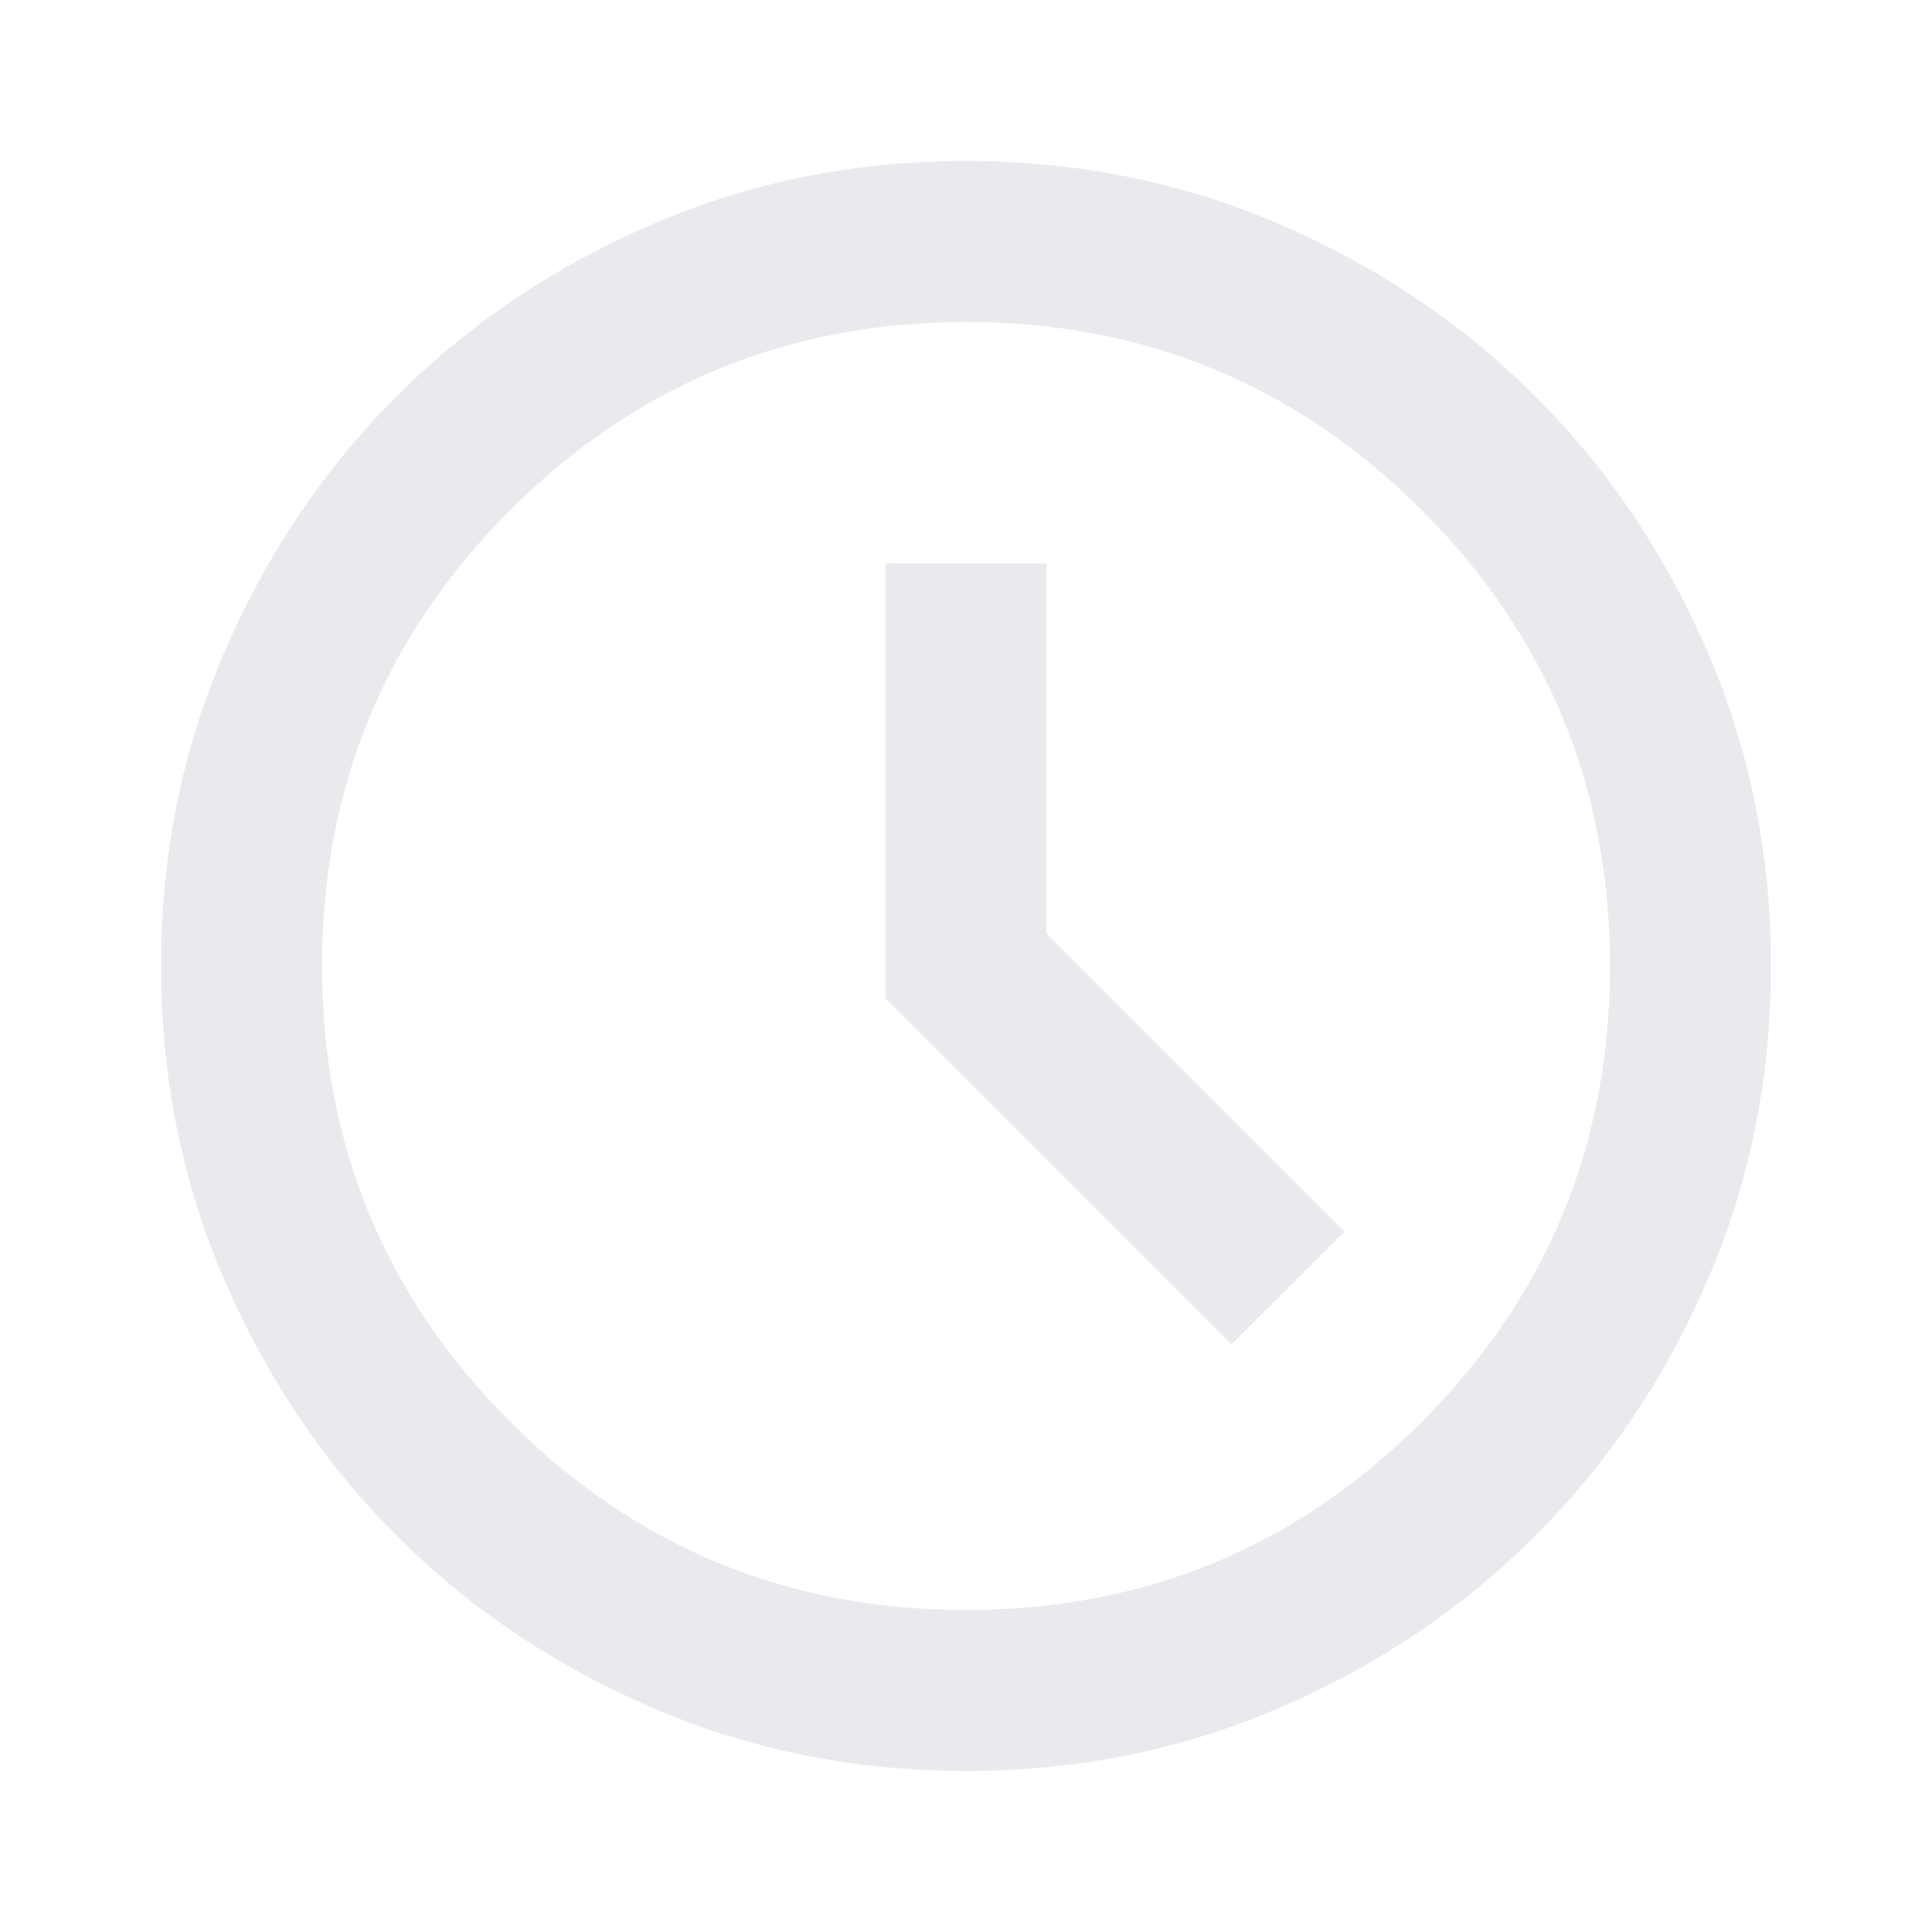
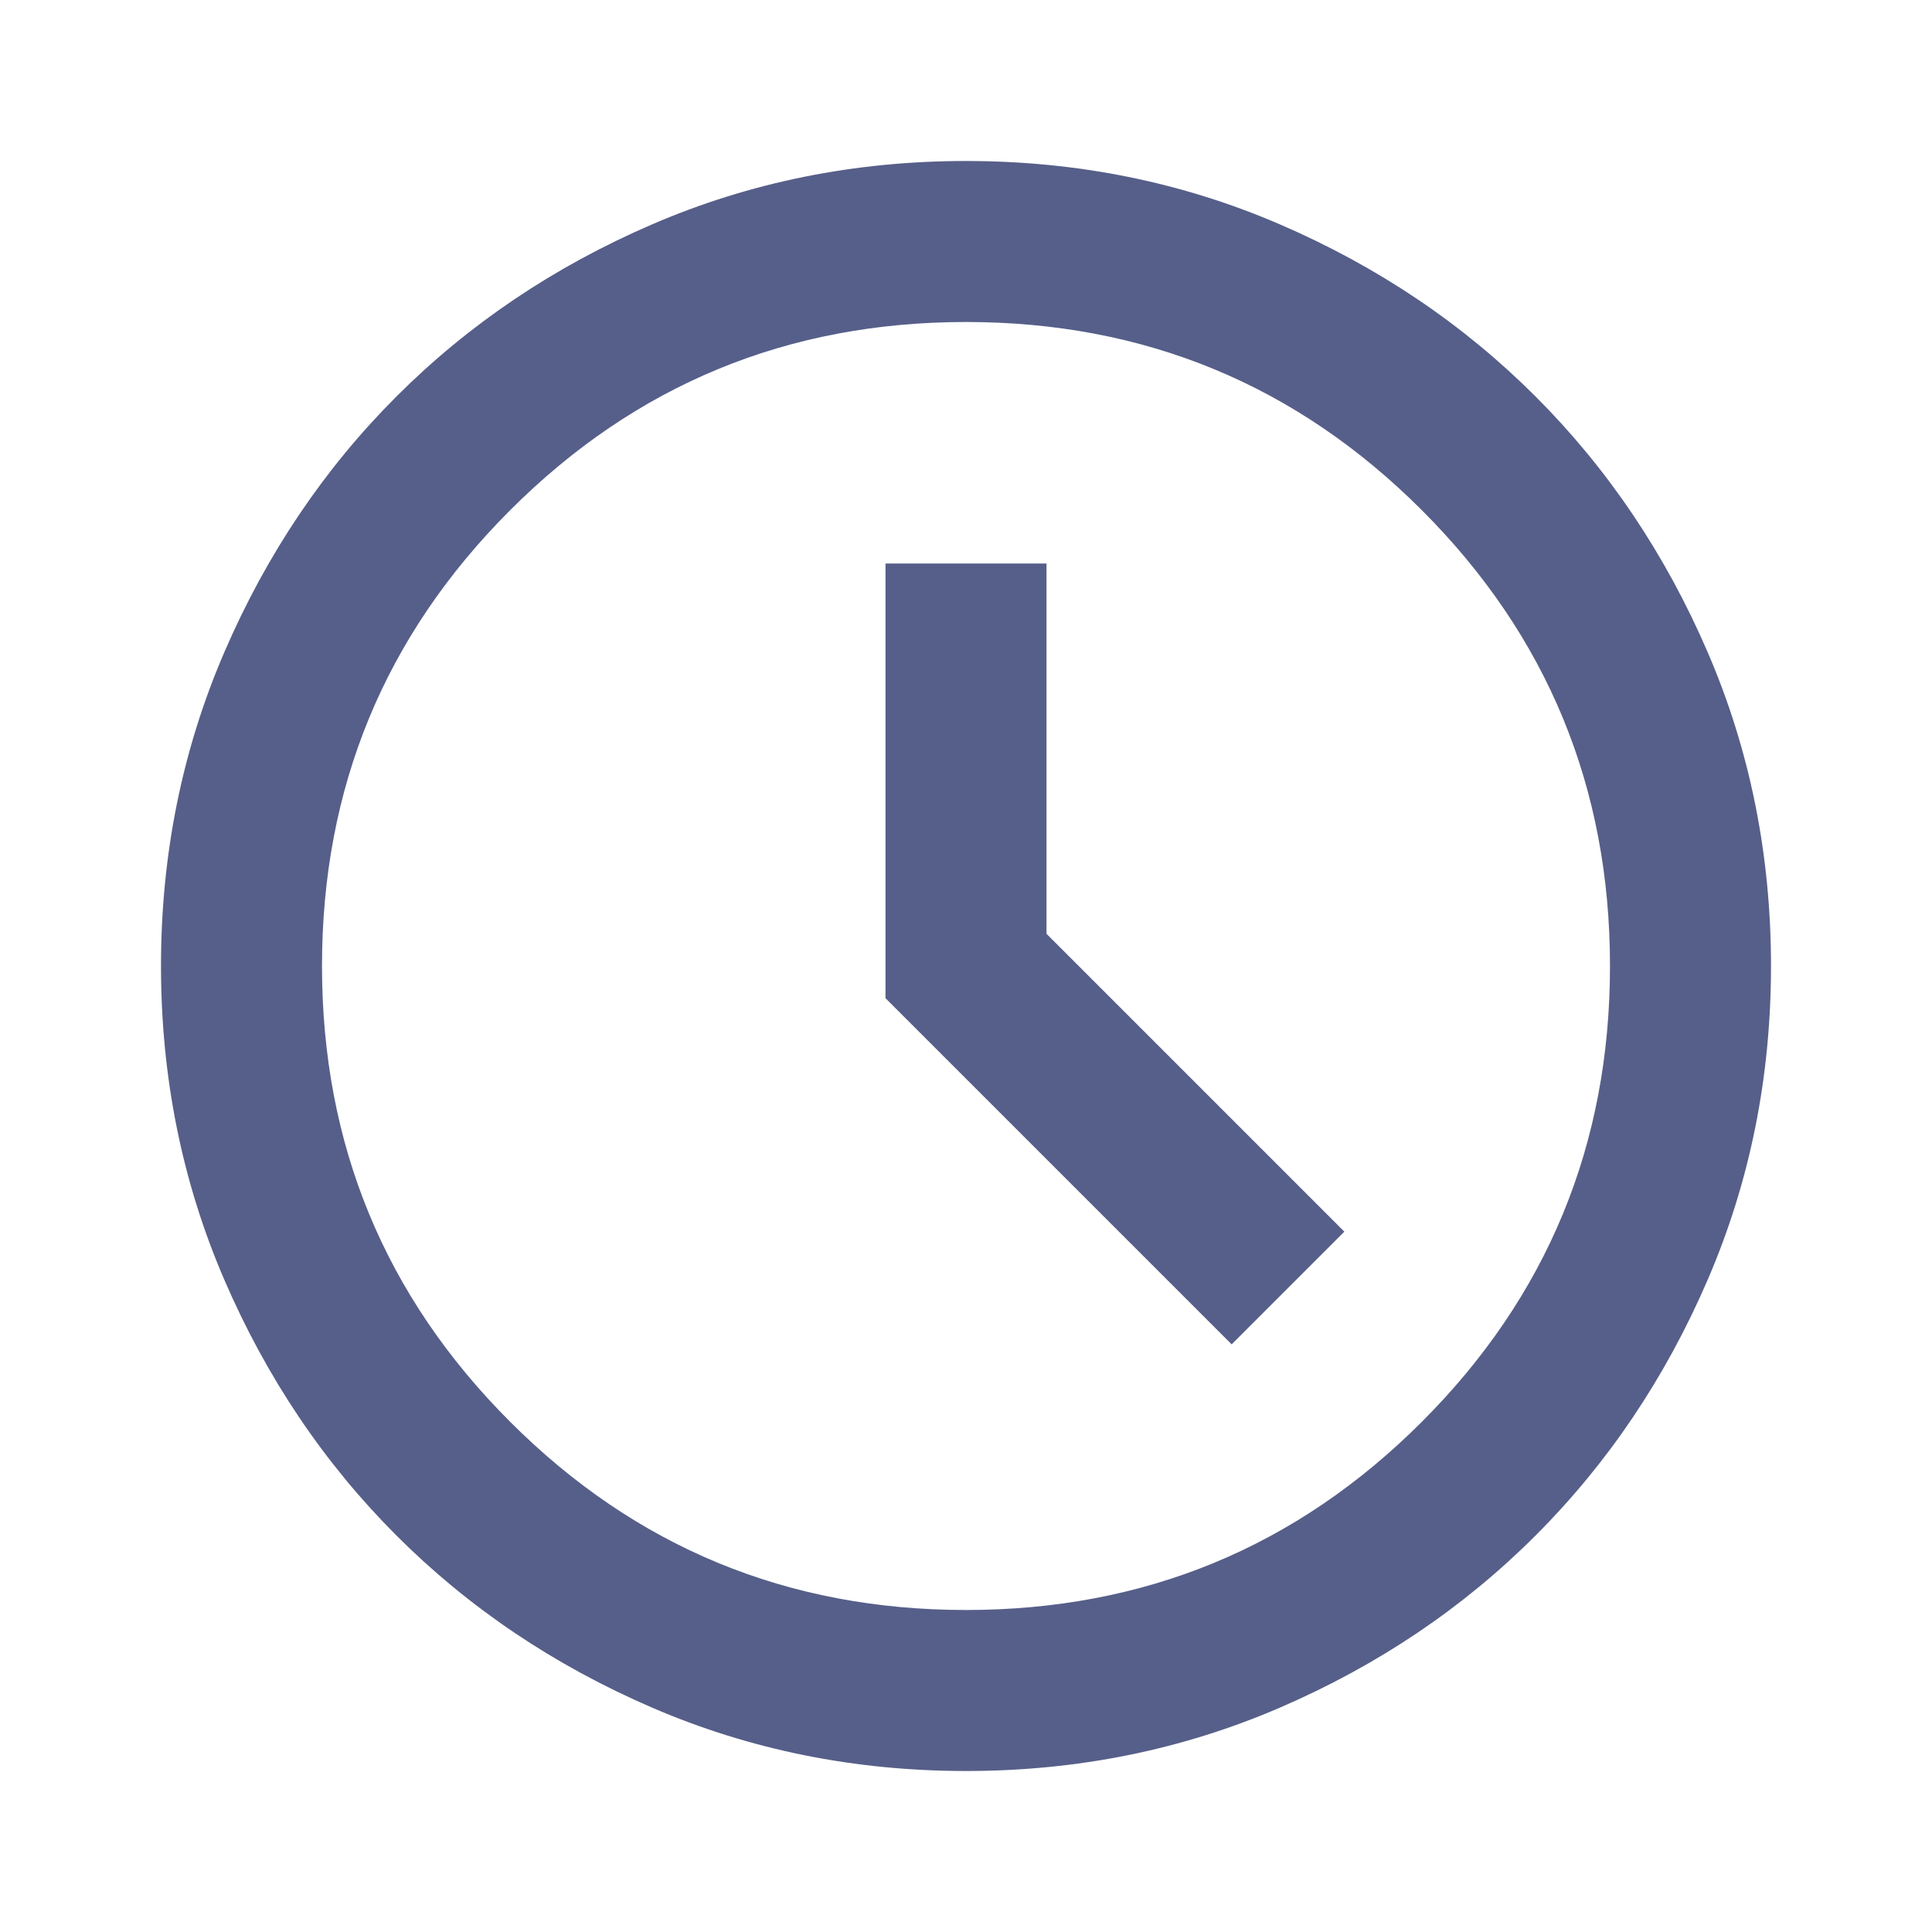
- <svg xmlns="http://www.w3.org/2000/svg" height="24px" viewBox="0 -960 960 960" width="24px" fill="#e8eaed">
+ <svg xmlns="http://www.w3.org/2000/svg" height="24px" viewBox="0 -960 960 960" width="24px" fill="#565f89">
  <path d="m612-292 56-56-148-148v-184h-80v216l172 172ZM480-80q-83 0-156-31.5T197-197q-54-54-85.5-127T80-480q0-83 31.5-156T197-763q54-54 127-85.5T480-880q83 0 156 31.5T763-763q54 54 85.5 127T880-480q0 83-31.5 156T763-197q-54 54-127 85.5T480-80Zm0-400Zm0 320q133 0 226.5-93.5T800-480q0-133-93.5-226.5T480-800q-133 0-226.5 93.5T160-480q0 133 93.5 226.5T480-160Z" />
</svg>
